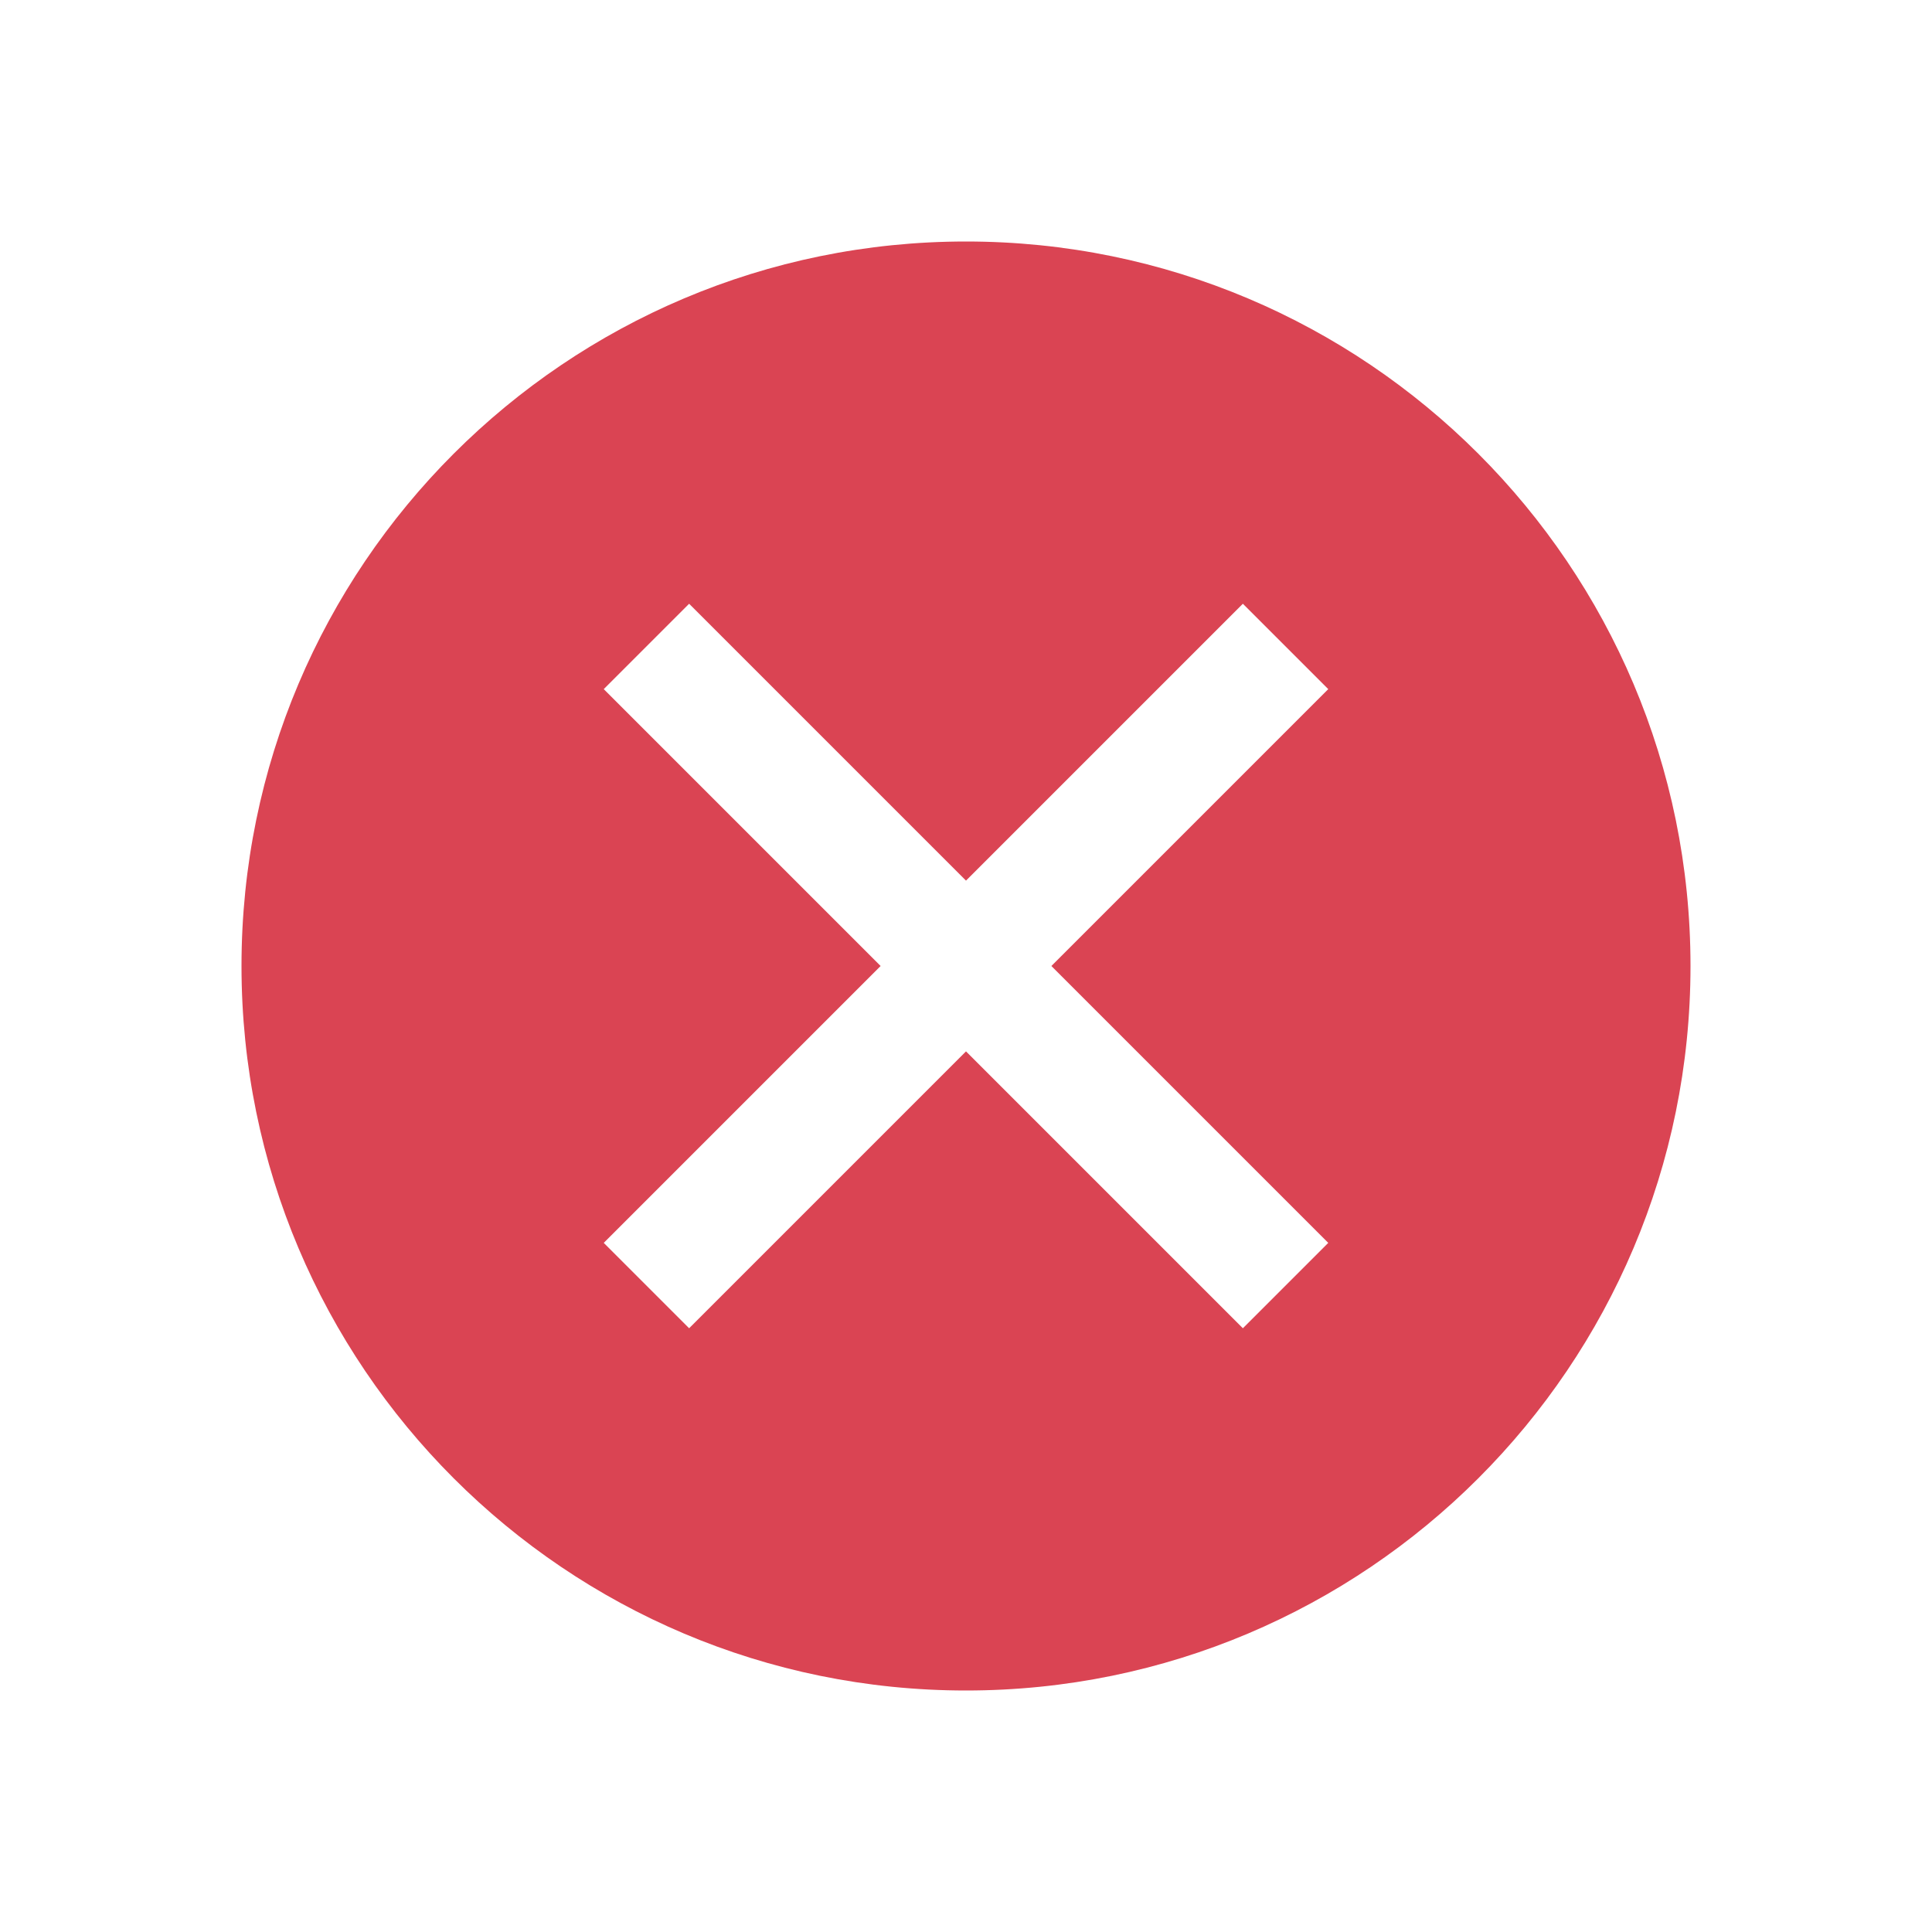
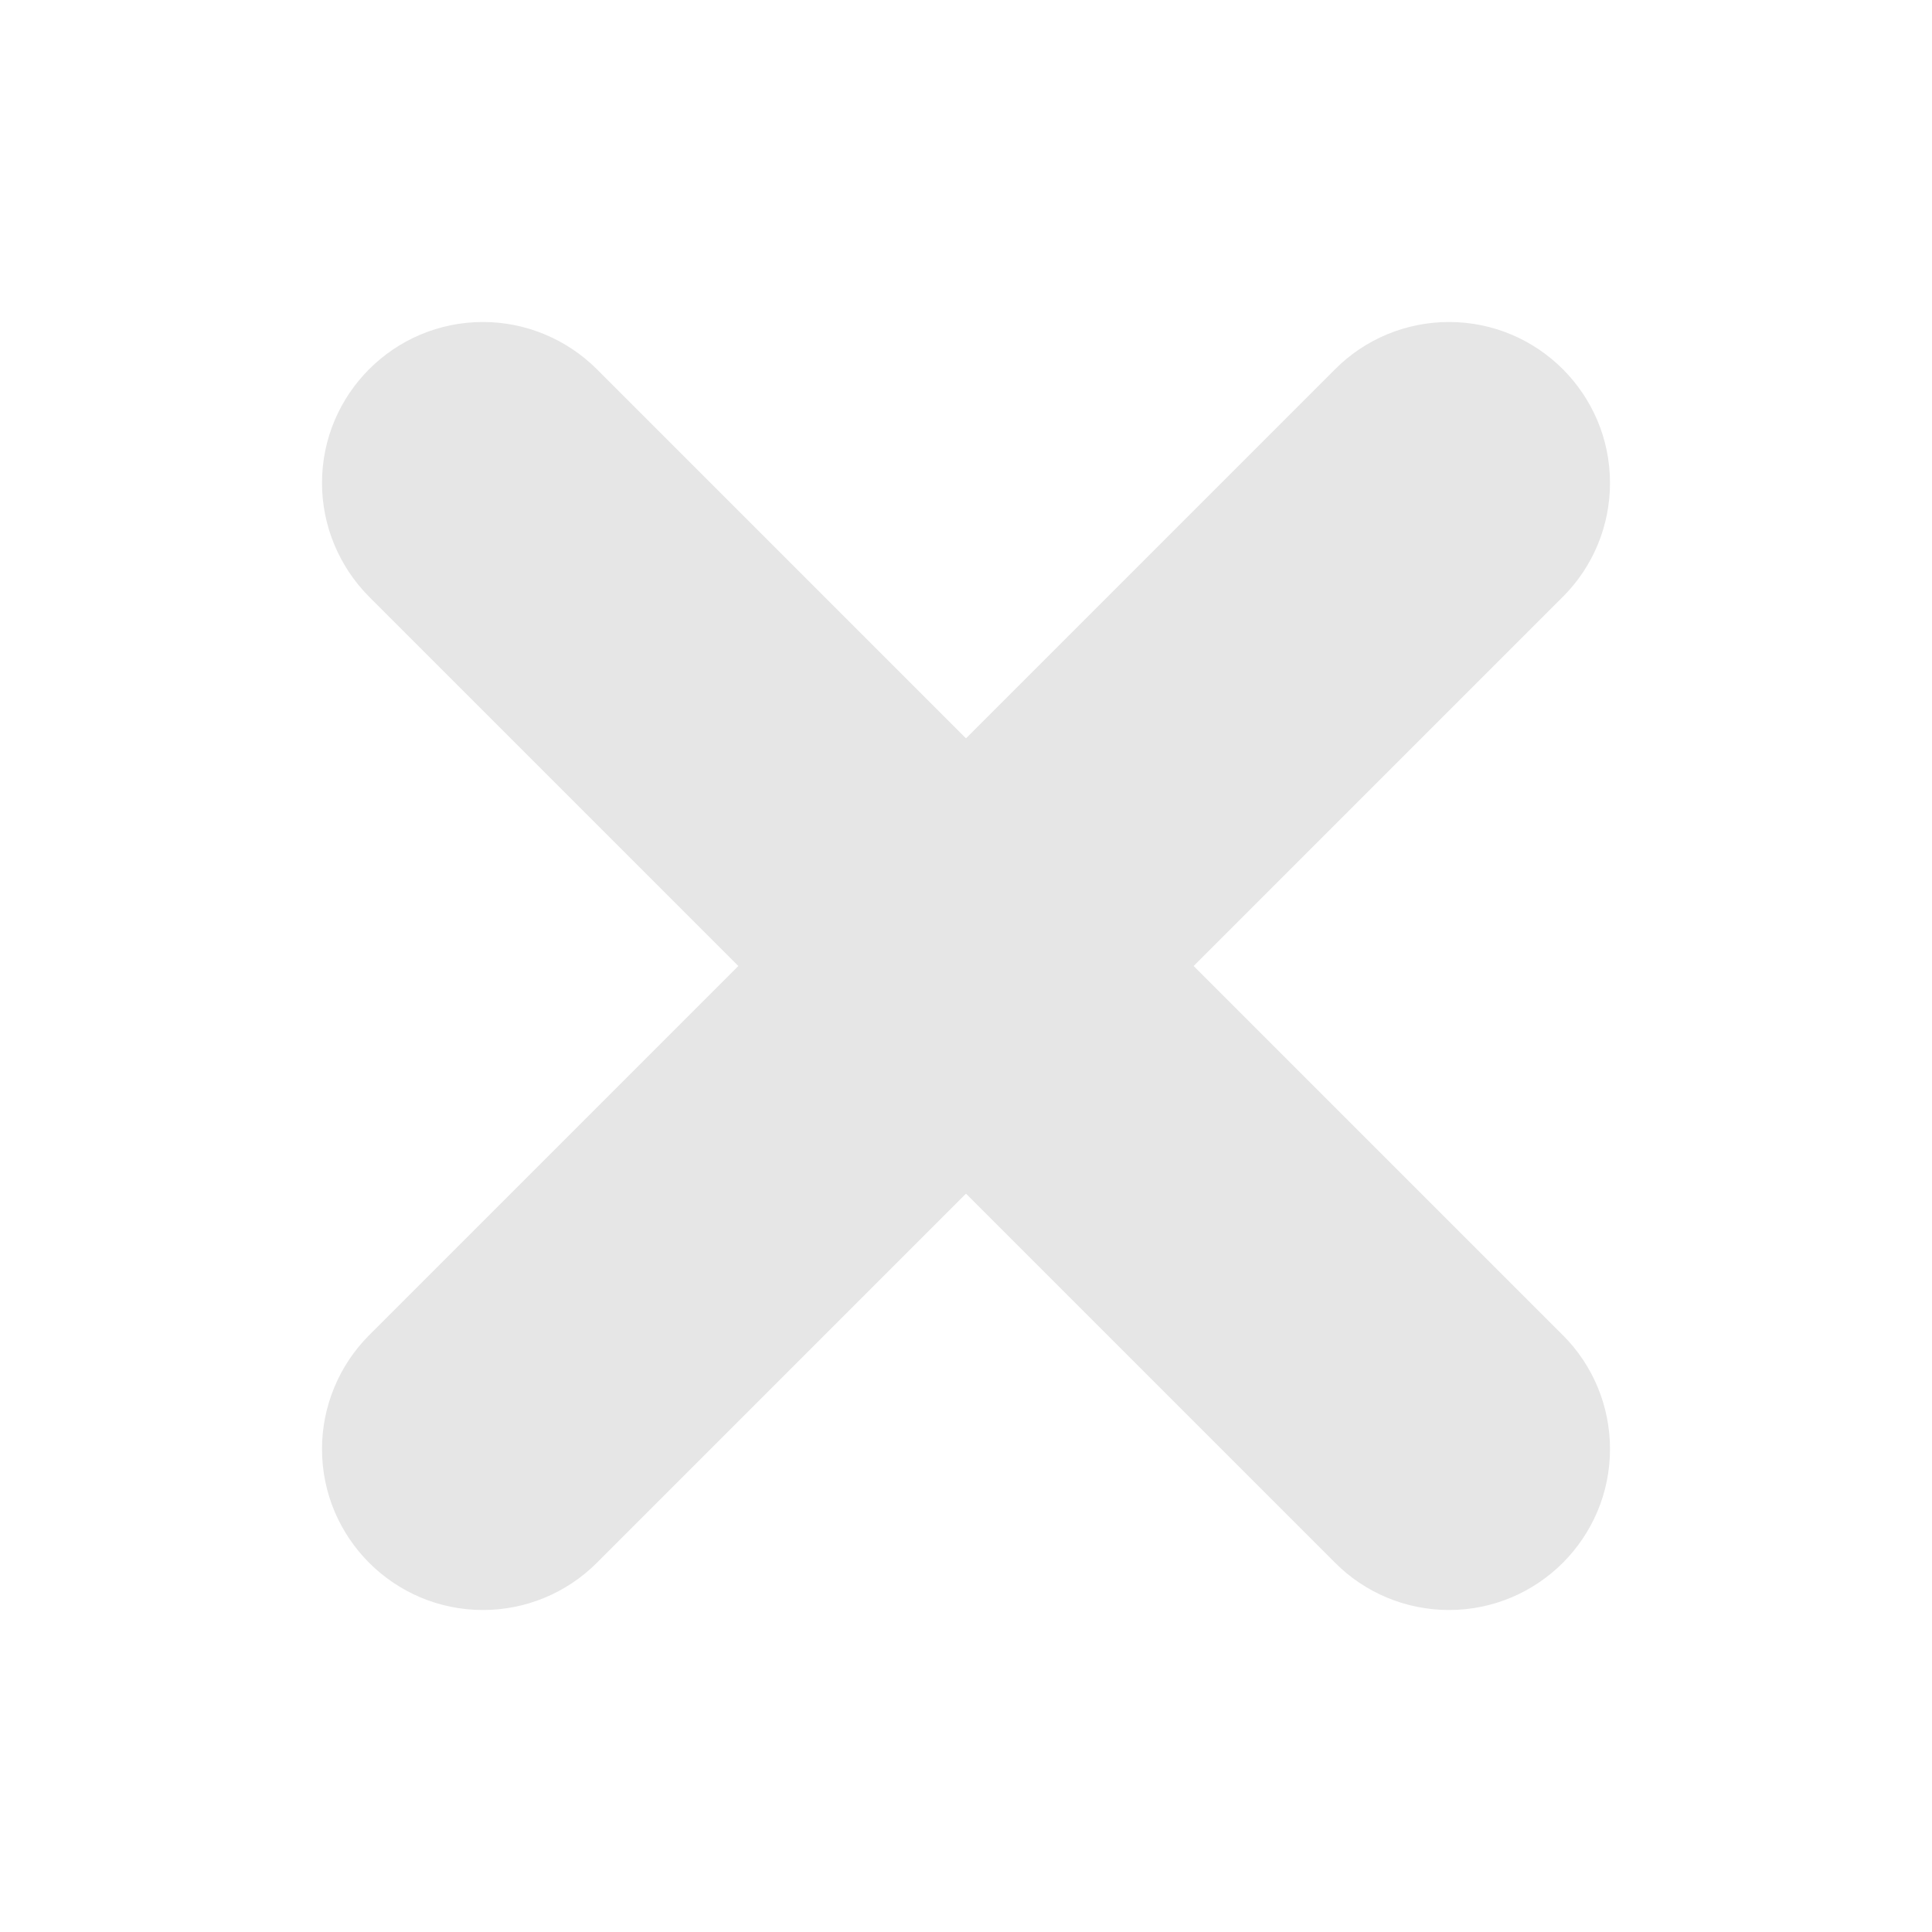
- <svg xmlns="http://www.w3.org/2000/svg" viewBox="0 0 16 16">
-   <defs id="defs3051">
-     <style type="text/css" id="current-color-scheme">
-       .ColorScheme-Text {
-         color:#eff0f1;
-       }
-       .ColorScheme-NegativeText {
-         color:#da4453;
-       }
-       </style>
-   </defs>
-   <path style="fill:currentColor;fill-opacity:1;stroke:none" class="ColorScheme-NegativeText" d="M 8,2 A 6,6 0 0 0 2,8 6,6 0 0 0 8,14 6,6 0 0 0 14,8 6,6 0 0 0 8,2 Z M 5.707,5 8,7.293 10.293,5 11,5.707 8.707,8 11,10.293 10.293,11 8,8.707 5.707,11 5,10.293 7.293,8 5,5.707 5.707,5 Z" />
+ <svg xmlns="http://www.w3.org/2000/svg" viewBox="0 0 24 24" width="24" height="24" version="1.1" id="svg7">
+   <defs id="defs11" />
+   <style type="text/css" id="current-color-scheme">
+         .ColorScheme-NegativeText {
+             color:#da4453;
+         }
+     </style>
+   <g transform="matrix(2,0,0,2,-4,-4)" id="g9" style="fill:#e6e6e6">
+     <path style="fill:#e6e6e6" class="ColorScheme-Text" d="M 5,4 C 4.448,4 4,4.448 4,5 4,5.265 4.106,5.519 4.293,5.707 l 6,6 C 10.48,11.895 10.735,12 11,12 c 0.552,0 1,-0.448 1,-1 0,-0.265 -0.105,-0.52 -0.293,-0.707 l -6,-6 C 5.519,4.106 5.265,4 5,4 Z" id="path5" />
+     <path style="fill:#e6e6e6" class="ColorScheme-Text" d="M 5,12 C 4.448,12 4,11.552 4,11 4,10.735 4.106,10.48 4.293,10.293 l 6,-6 C 10.48,4.105 10.735,4 11,4 c 0.552,0 1,0.448 1,1 0,0.265 -0.105,0.52 -0.293,0.707 l -6,6 C 5.519,11.895 5.265,12 5,12 Z" id="path7" />
+   </g>
</svg>
